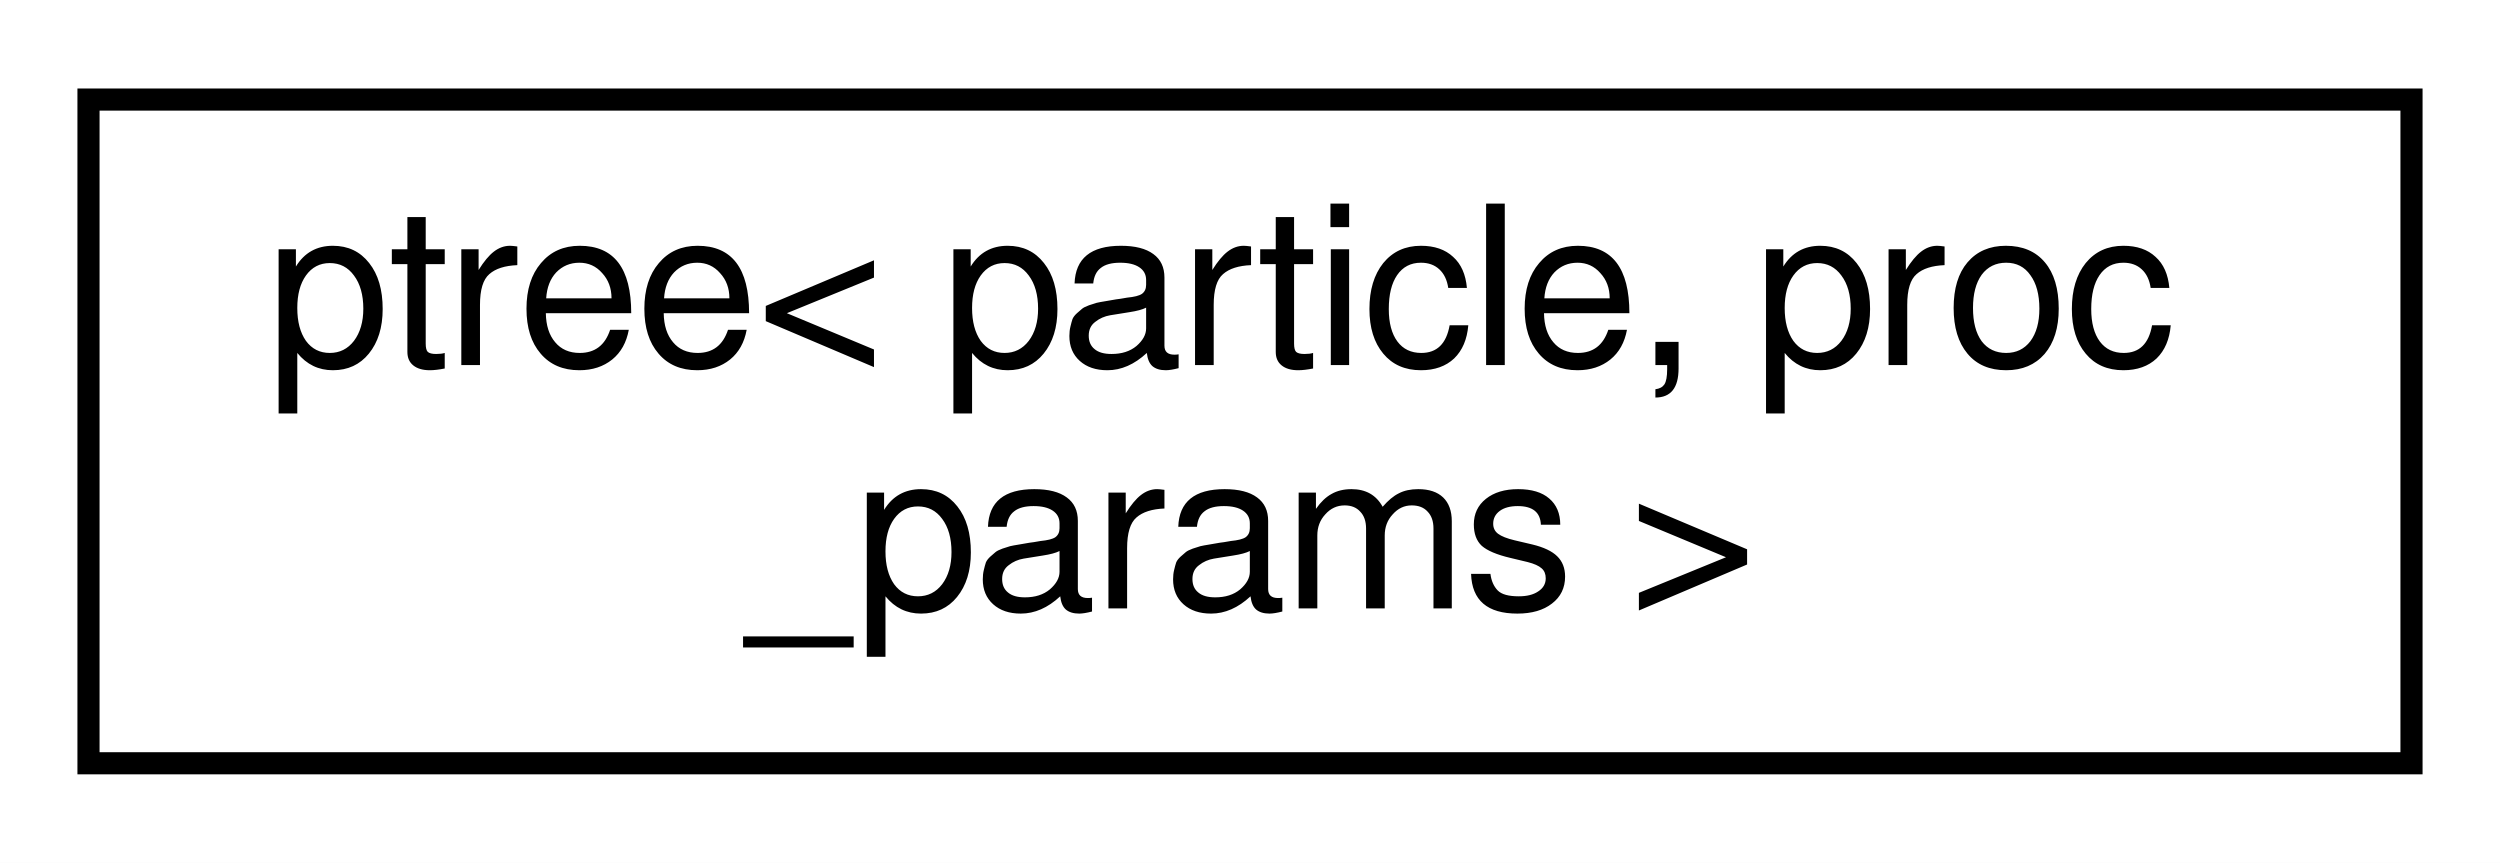
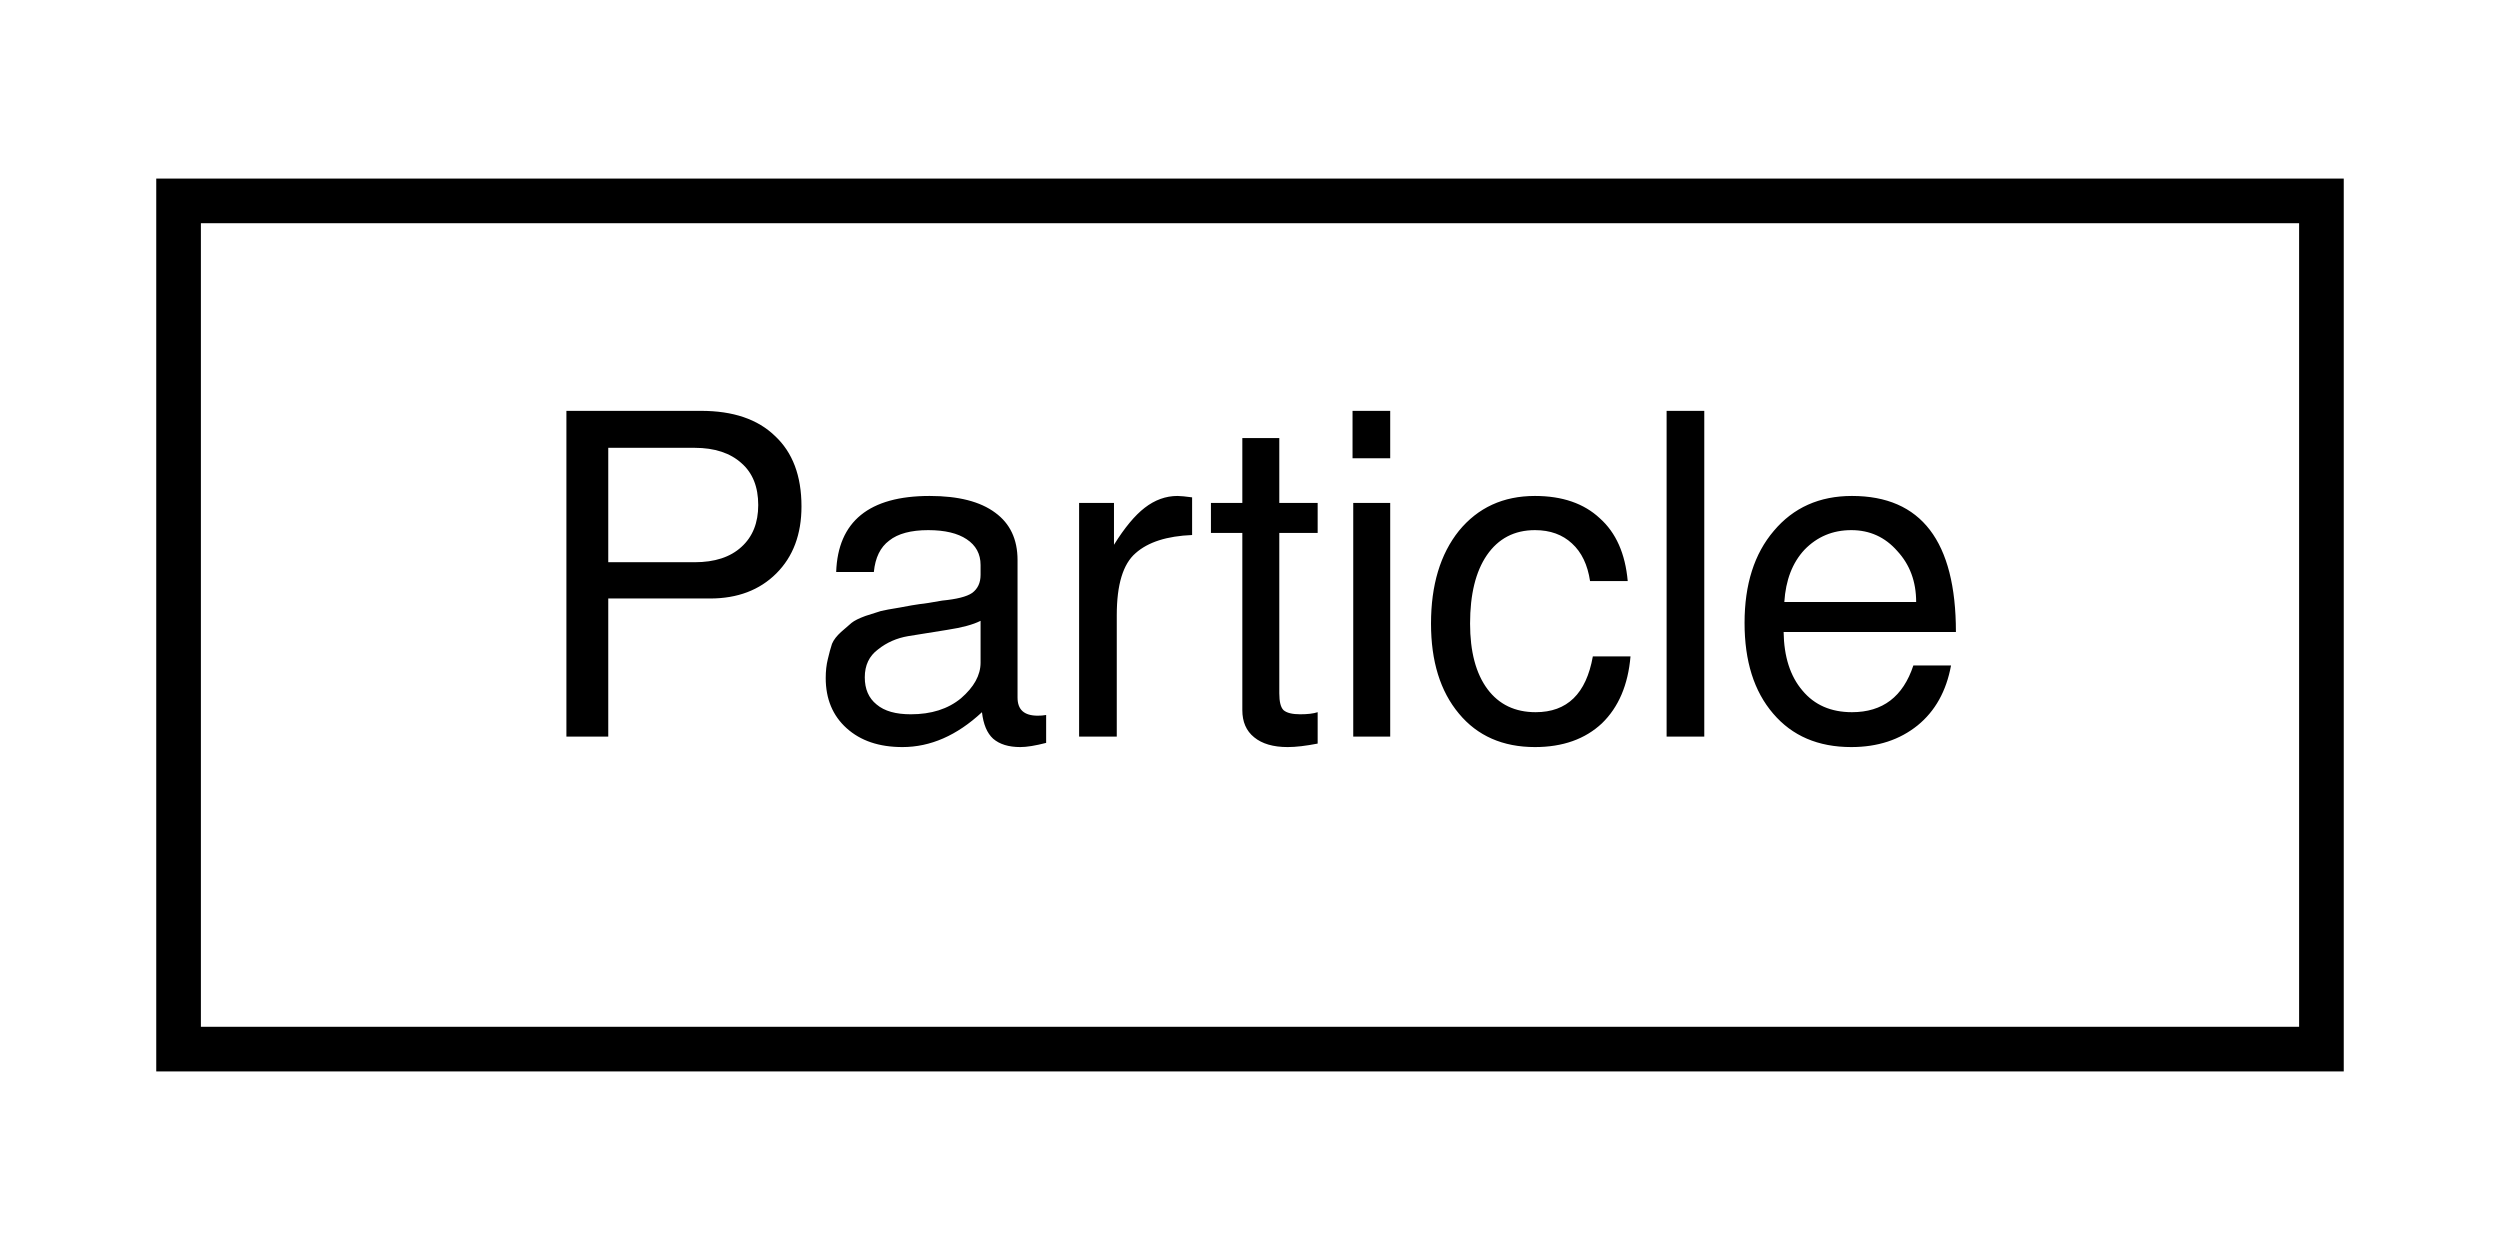
- <svg xmlns="http://www.w3.org/2000/svg" xmlns:xlink="http://www.w3.org/1999/xlink" width="113pt" height="39pt" viewBox="0.00 0.00 113.00 39.00">
-   <g id="graph0" class="graph" transform="scale(1 1) rotate(0) translate(4 35)">
-     <polygon fill="white" stroke="none" points="-4,4 -4,-35 109,-35 109,4 -4,4" />
+ <svg xmlns="http://www.w3.org/2000/svg" xmlns:xlink="http://www.w3.org/1999/xlink" width="56pt" height="28pt" viewBox="0.00 0.00 56.00 28.00">
+   <g id="graph0" class="graph" transform="scale(1 1) rotate(0) translate(4 24)">
+     <polygon fill="white" stroke="none" points="-4,4 -4,-24 52,-24 52,4 -4,4" />
    <g id="node1" class="node">
      <g id="a_node1">
-         <a xlink:href="classptree.html" target="_top" xlink:title="Class to make hierarchical N-body systems. ">
-           <polygon fill="white" stroke="black" points="0,-0.5 0,-30.5 105,-30.5 105,-0.5 0,-0.5" />
-           <text text-anchor="start" x="8" y="-18.5" font-family="FreeSans" font-size="10.00">ptree&lt; particle, proc</text>
-           <text text-anchor="middle" x="52.5" y="-7.5" font-family="FreeSans" font-size="10.00">_params &gt;</text>
+         <a xlink:href="classParticle.html" target="_top" xlink:title="A sample particle class used for ARC::chain. ">
+           <polygon fill="white" stroke="black" points="0,-0.5 0,-19.5 48,-19.5 48,-0.5 0,-0.5" />
+           <text text-anchor="middle" x="24" y="-7.5" font-family="FreeSans" font-size="10.00">Particle</text>
        </a>
      </g>
    </g>
  </g>
</svg>
